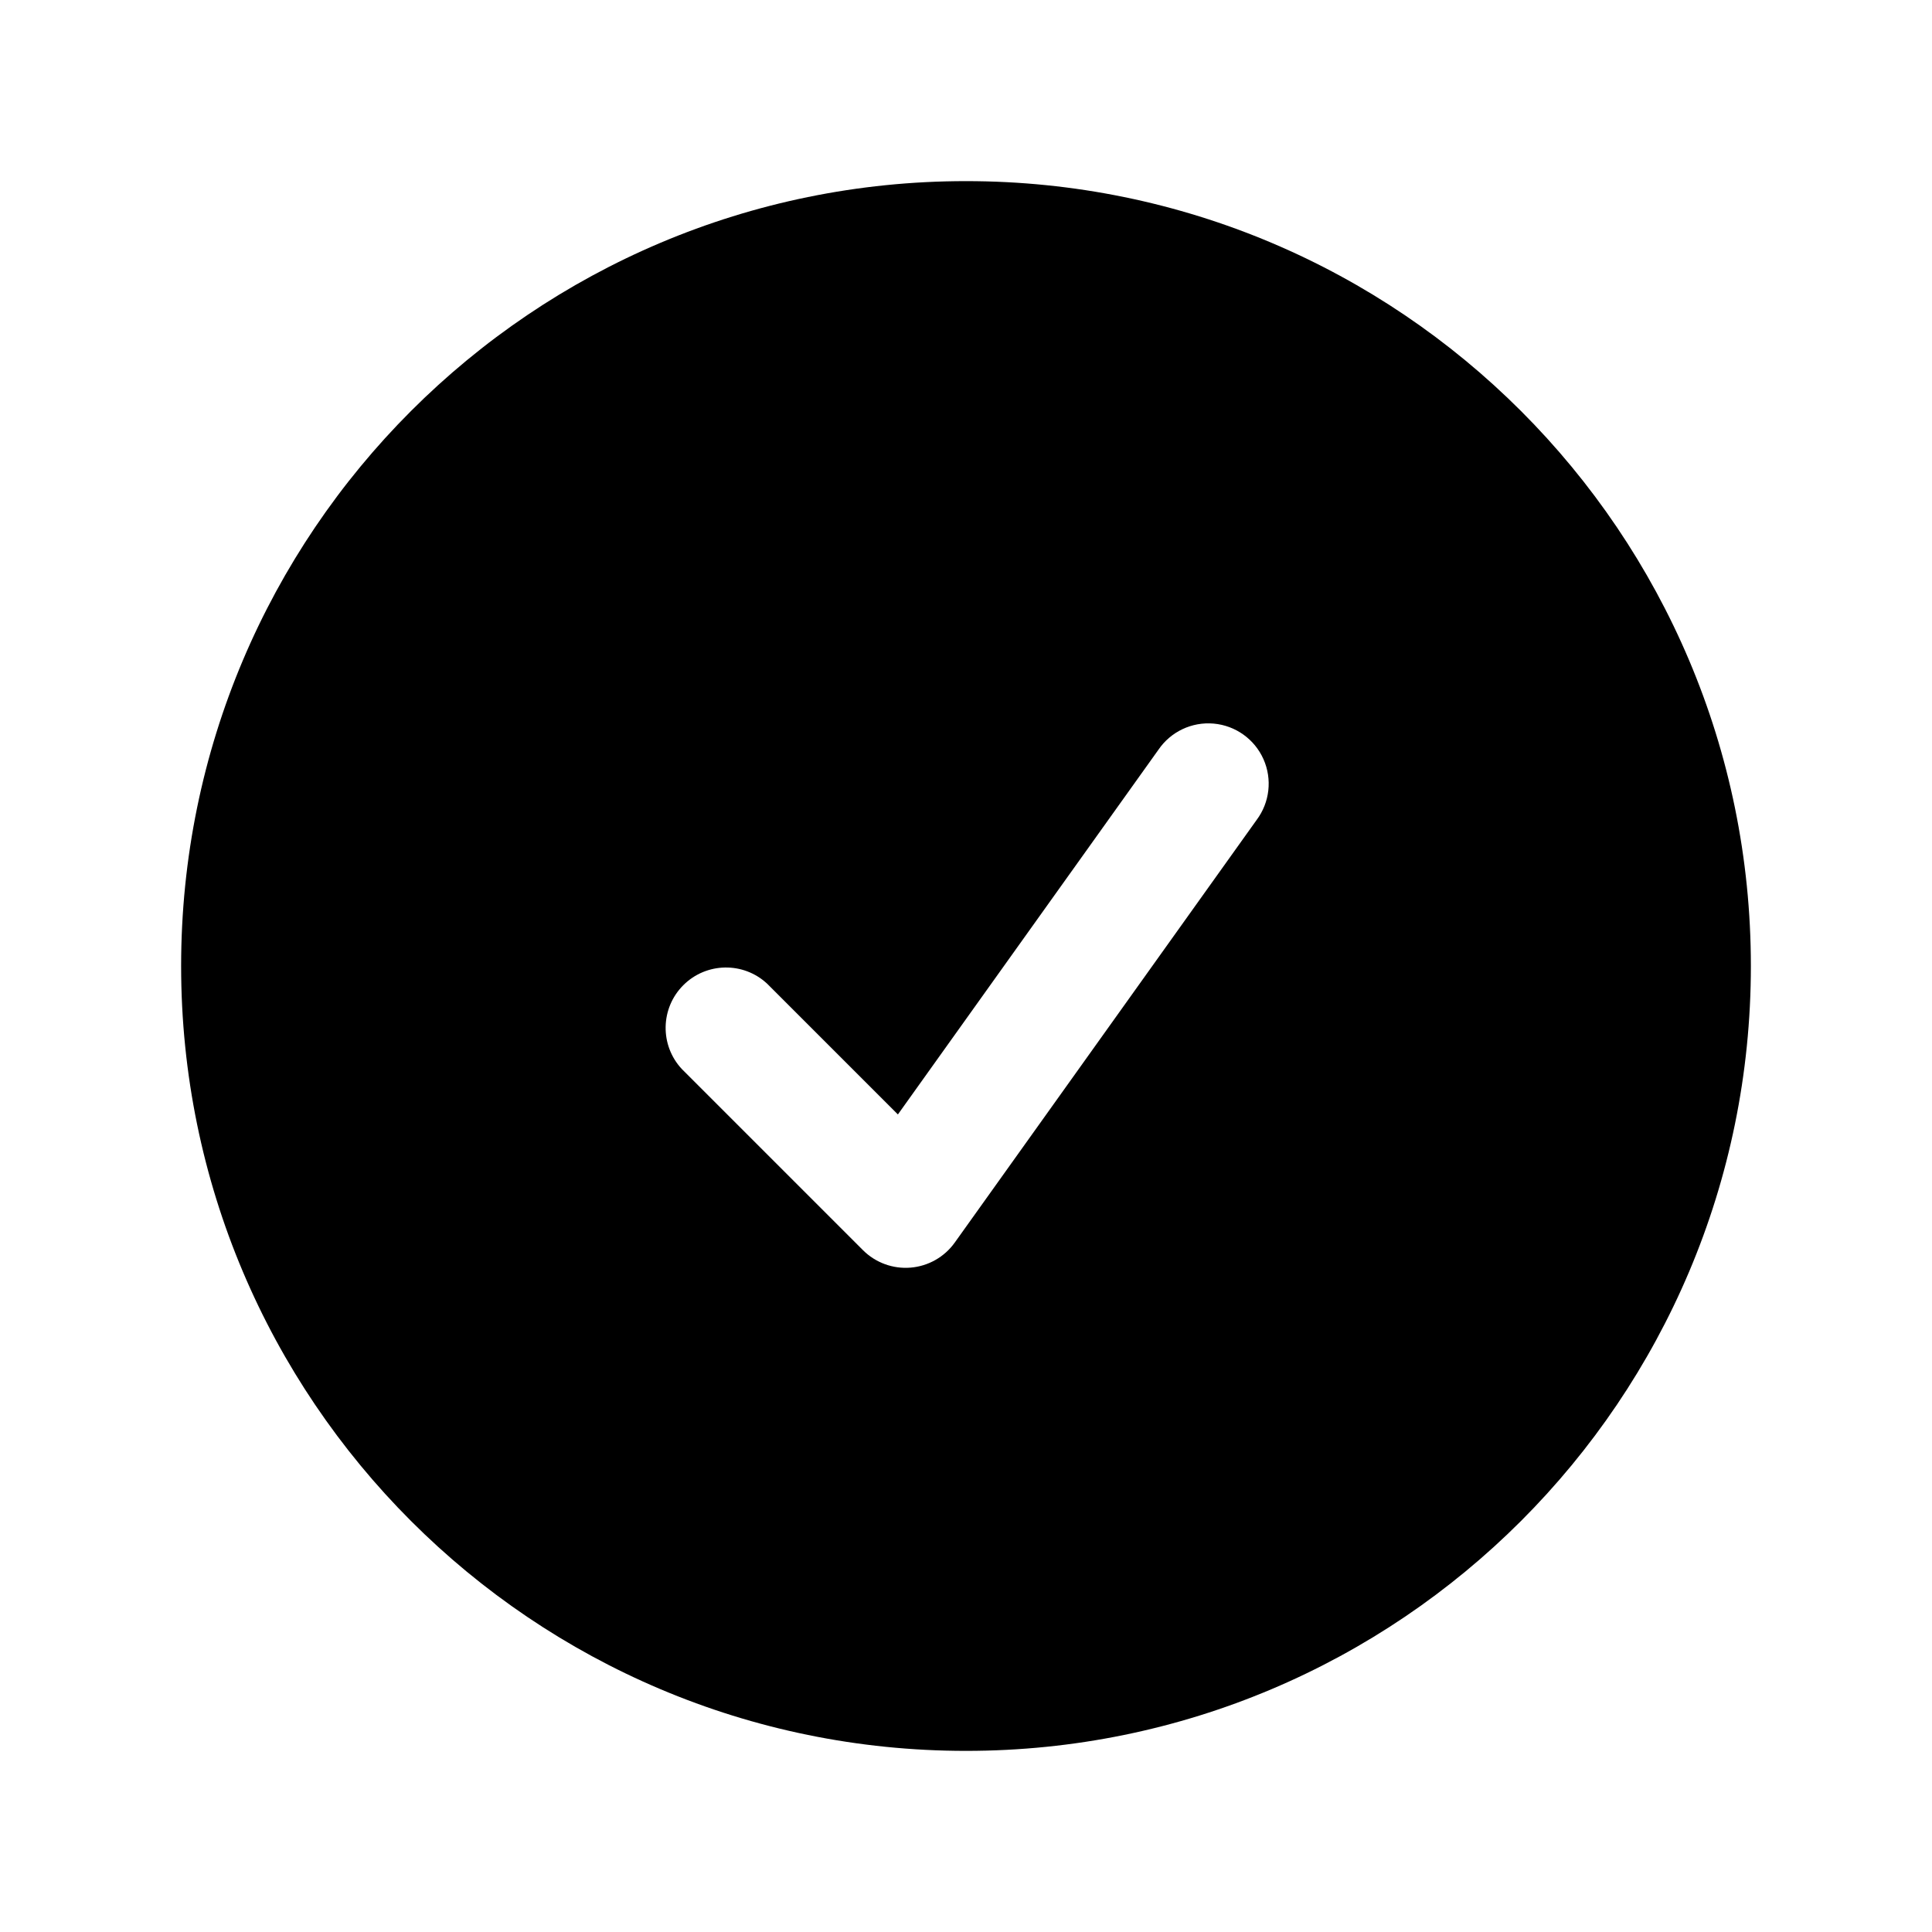
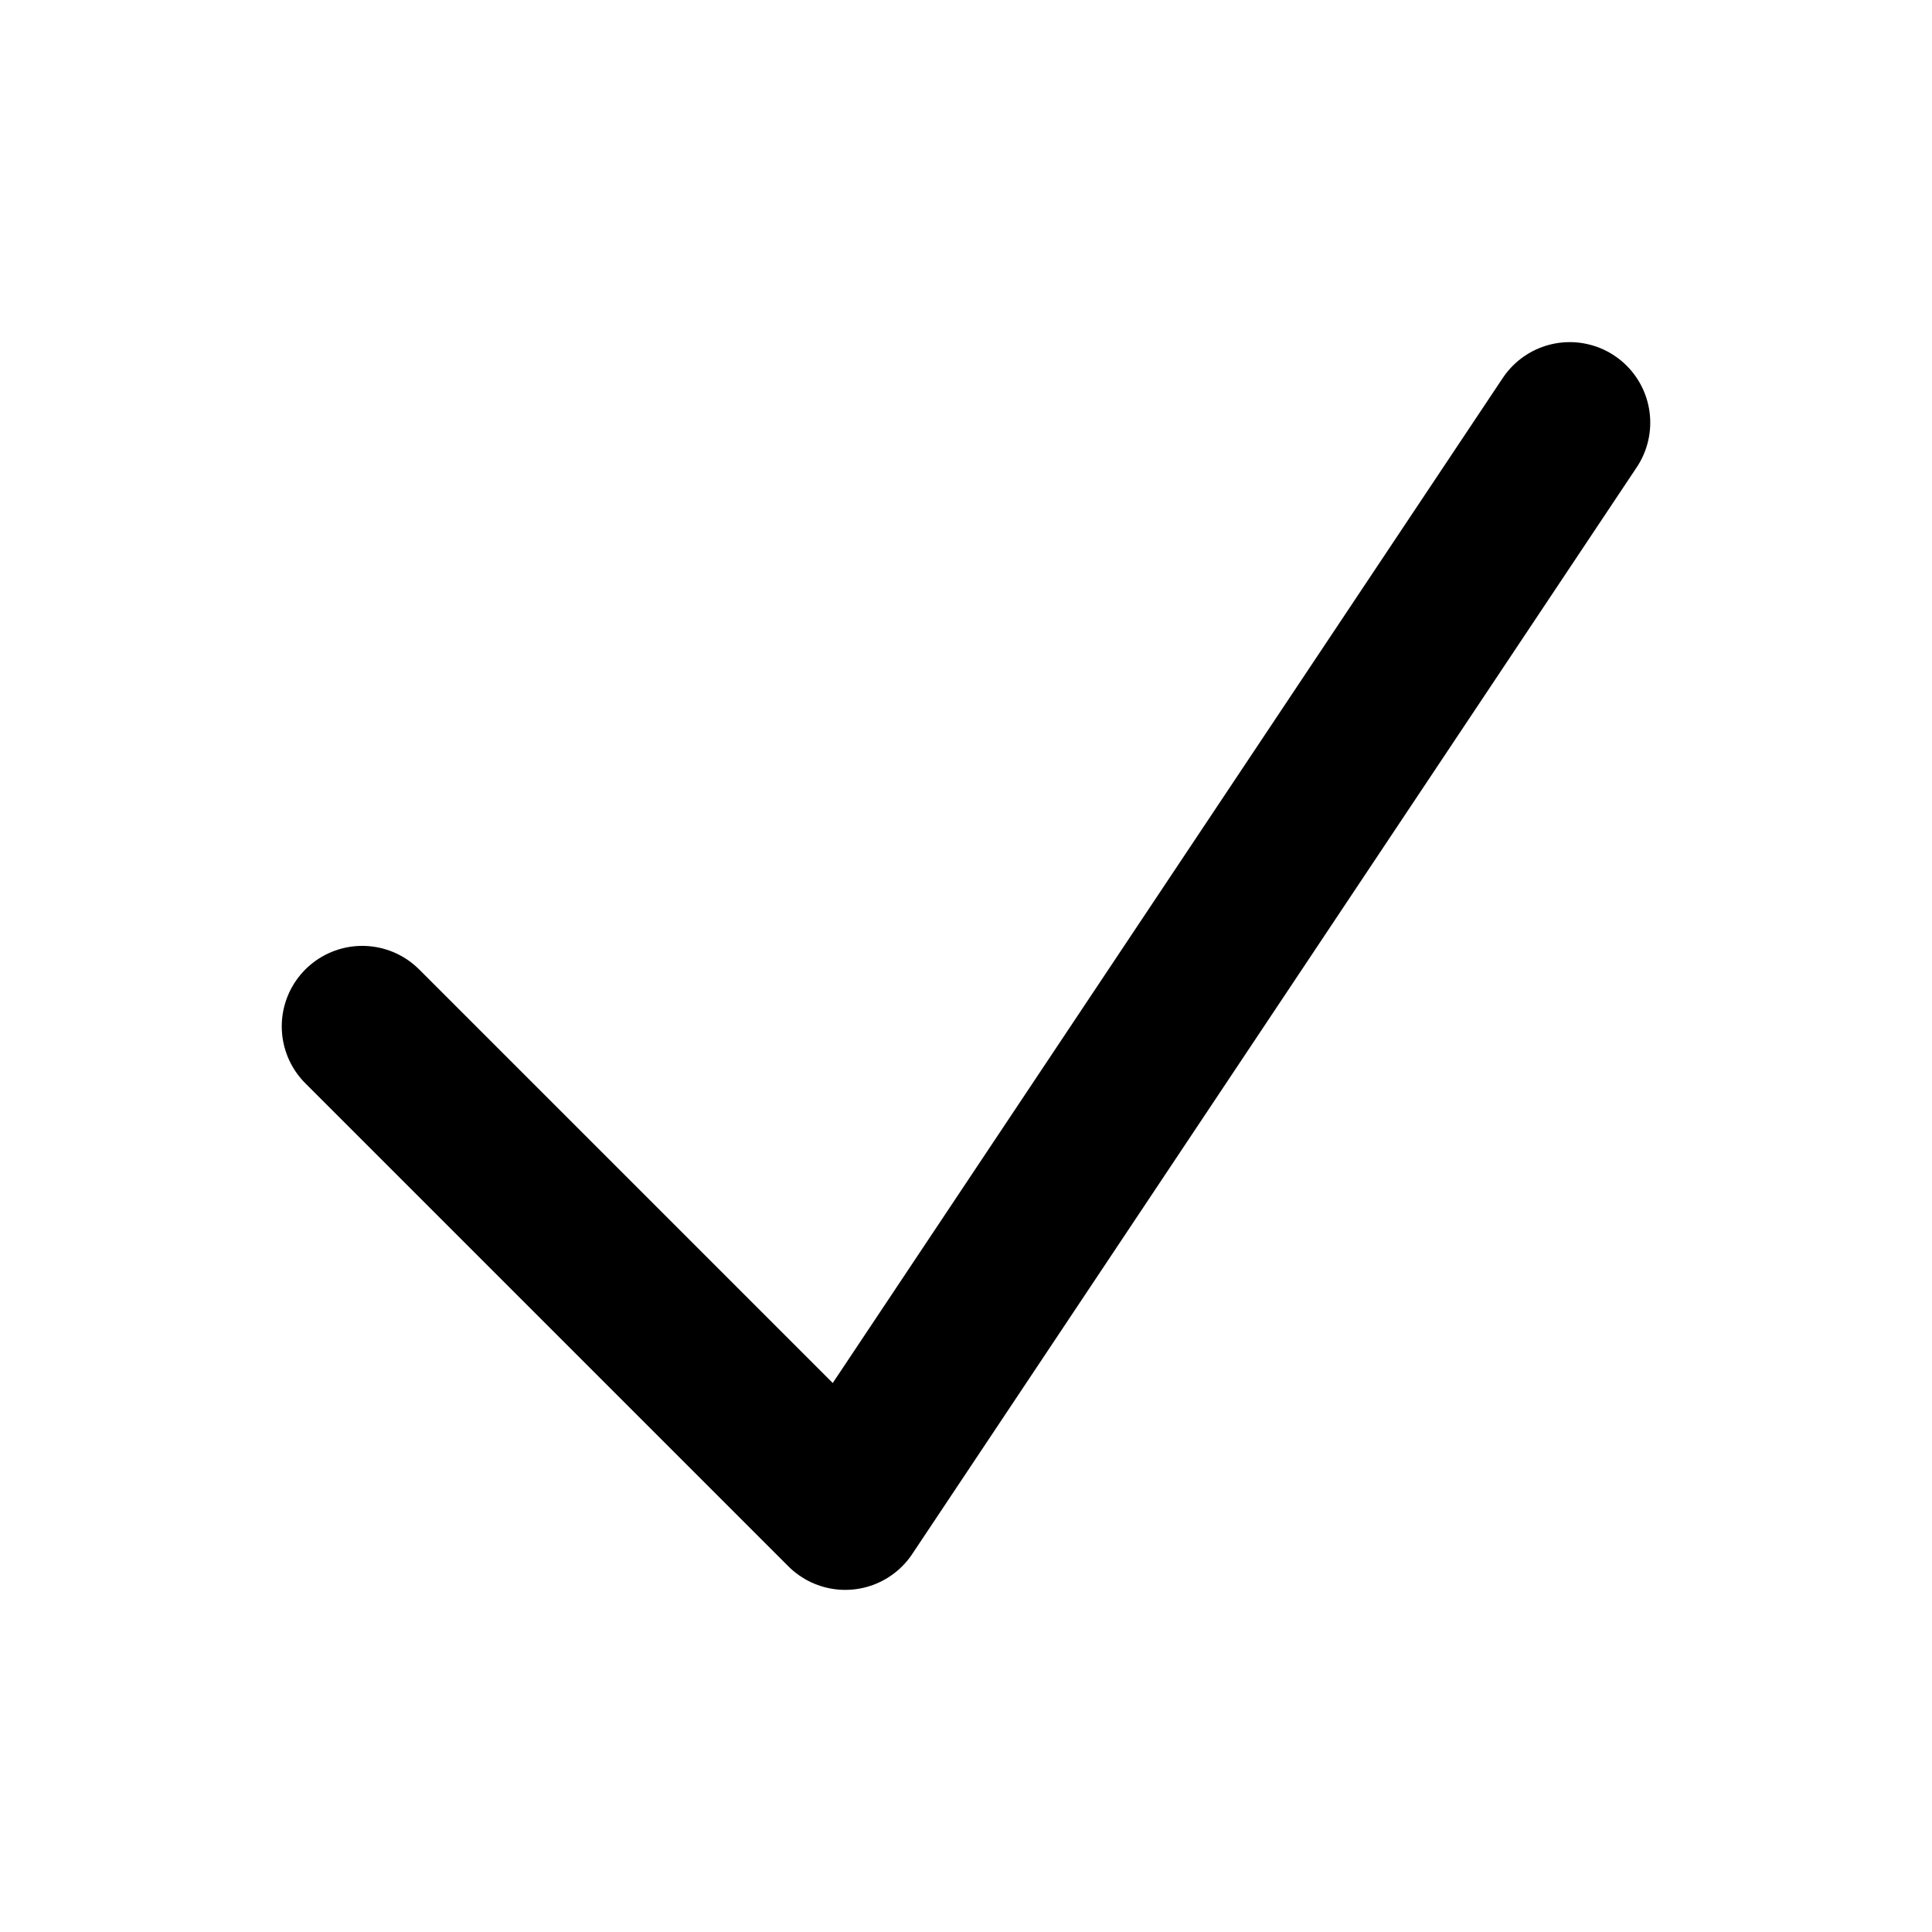
- <svg xmlns="http://www.w3.org/2000/svg" viewBox="0 0 24 24" fill="currentColor" class="w-6 h-6">
-   <path fill-rule="evenodd" d="M2.25 12c0-5.385 4.365-9.75 9.75-9.75s9.75 4.365 9.75 9.75-4.365 9.75-9.75 9.75S2.25 17.385 2.25 12zm13.36-1.814a.75.75 0 10-1.22-.872l-3.236 4.53L9.53 12.22a.75.75 0 00-1.06 1.06l2.25 2.25a.75.75 0 001.14-.094l3.75-5.25z" clip-rule="evenodd" />
+ <svg xmlns="http://www.w3.org/2000/svg" width="24" height="24" viewBox="0 0 24 24" fill="none">
+   <path d="M4.5 12.75L10.5 18.75L19.5 5.25" stroke="black" stroke-width="2" stroke-linecap="round" stroke-linejoin="round" />
</svg>
